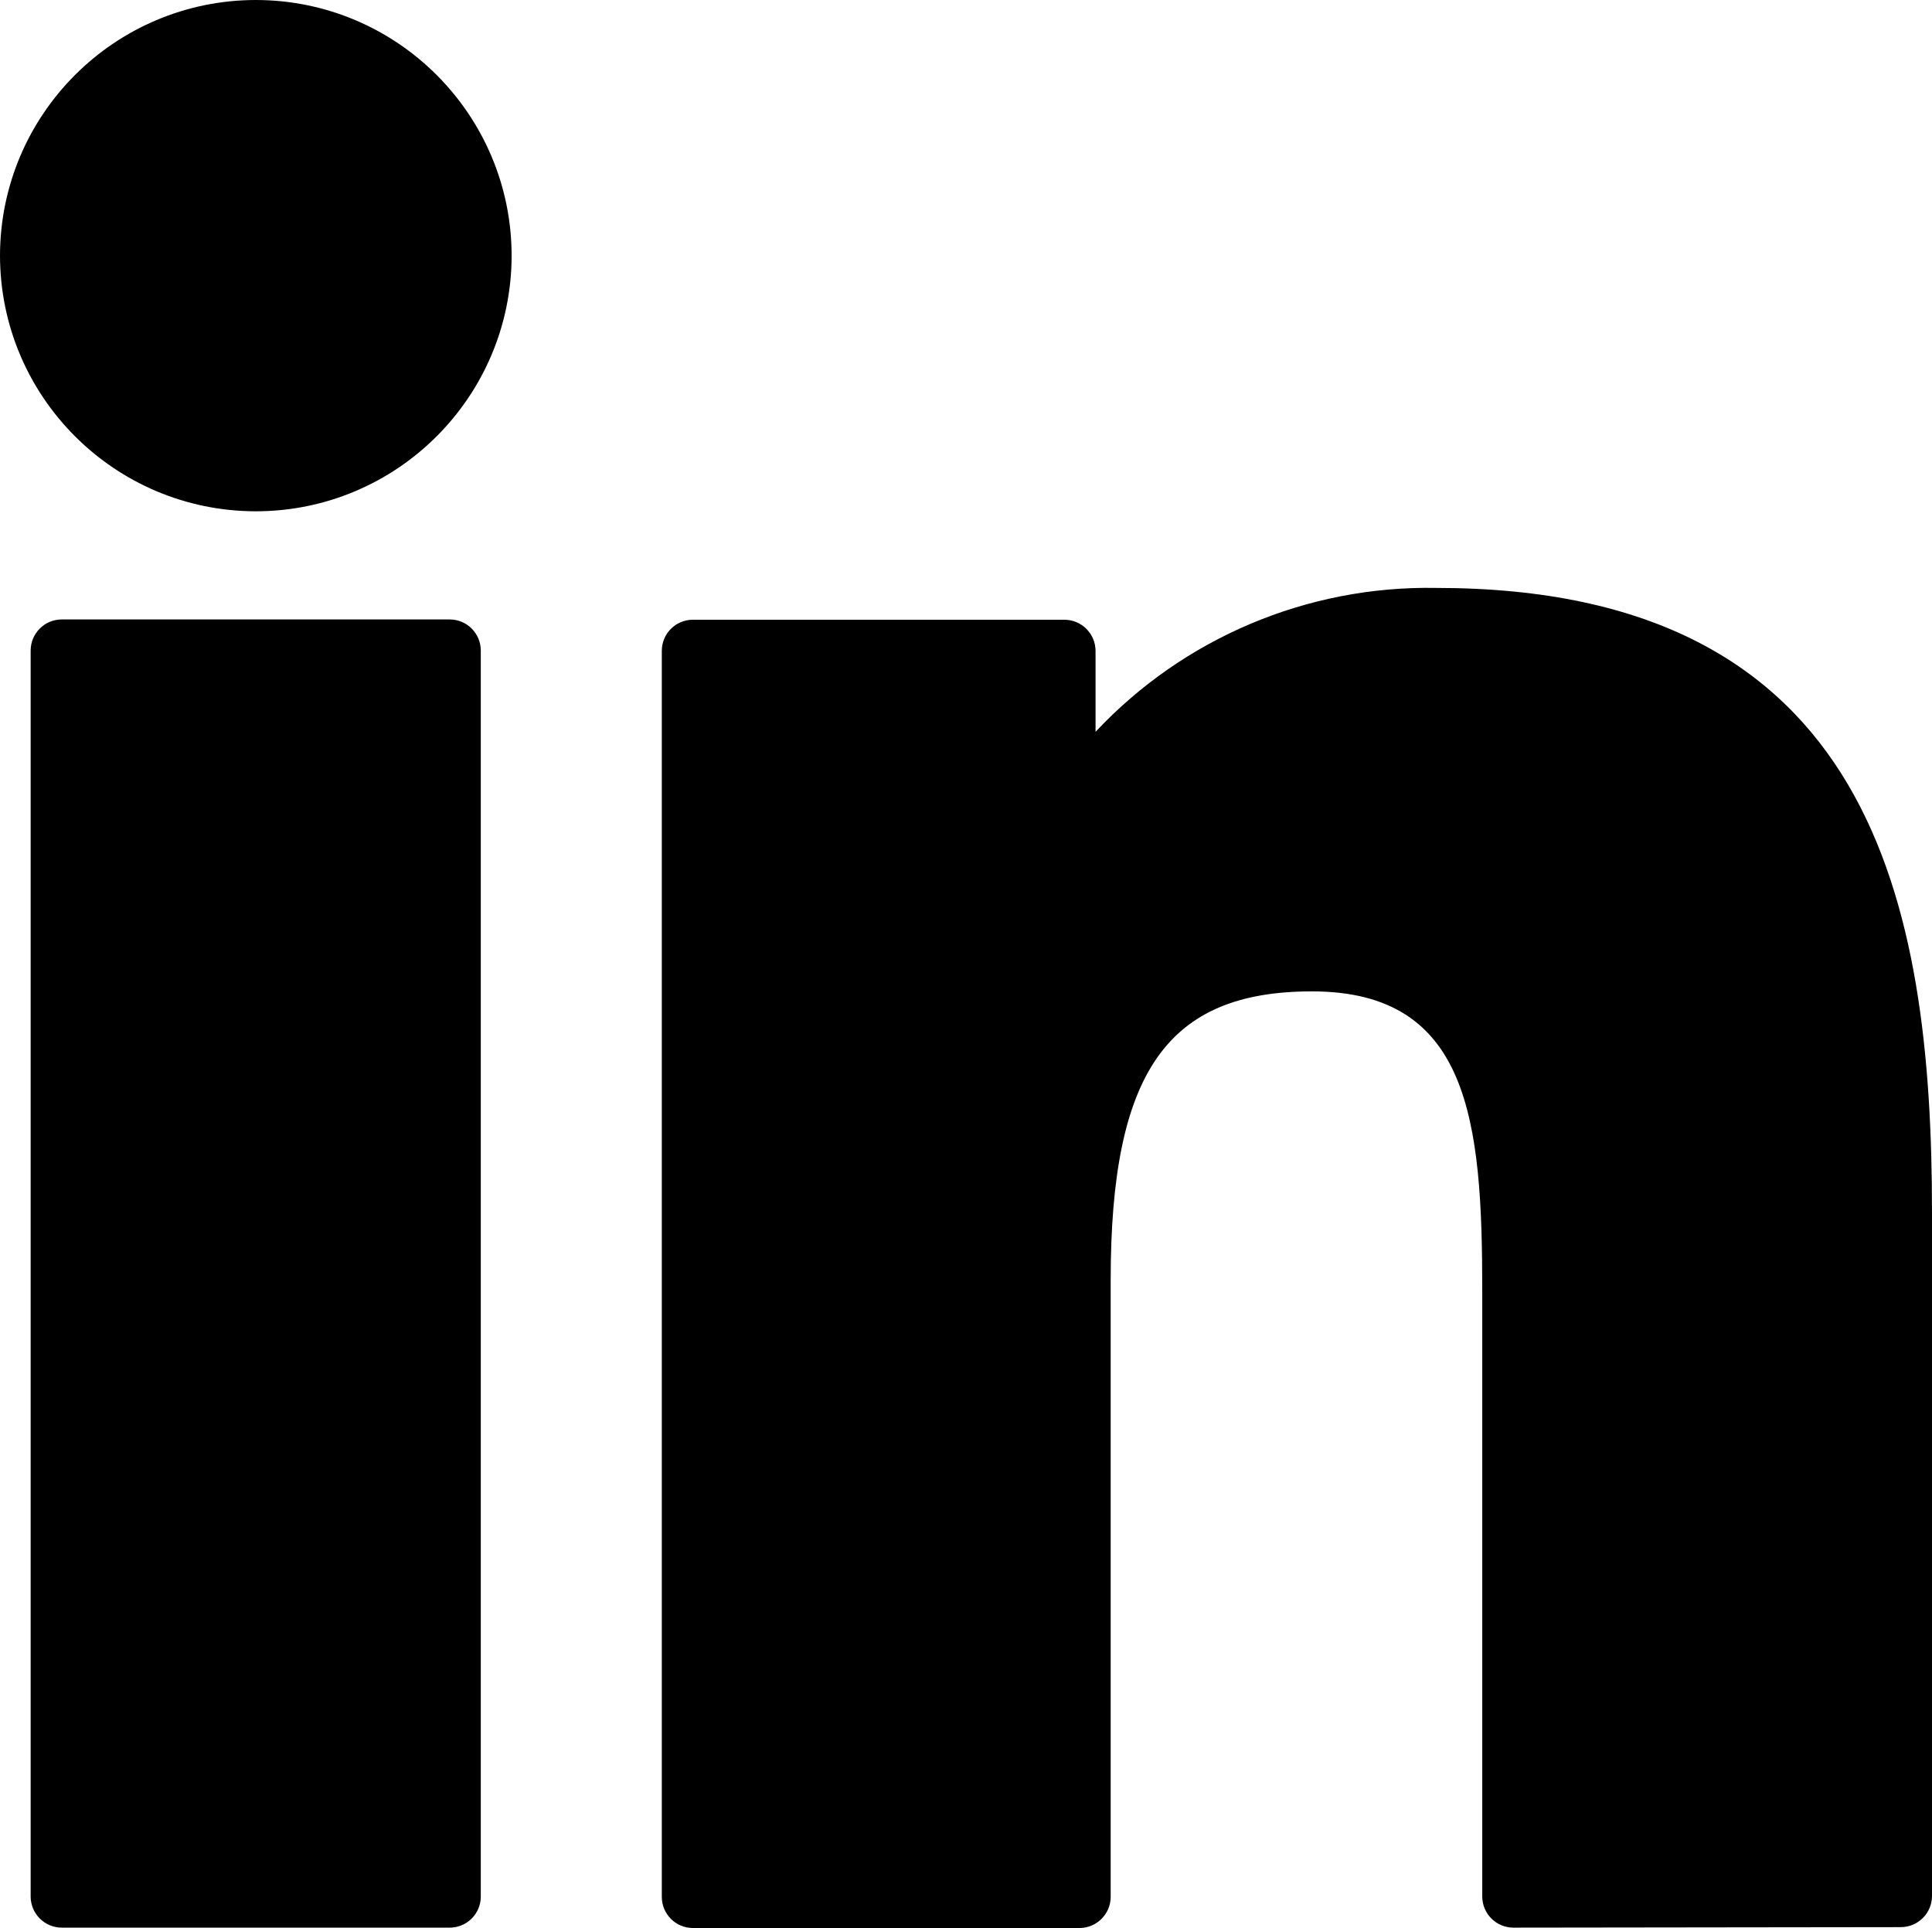
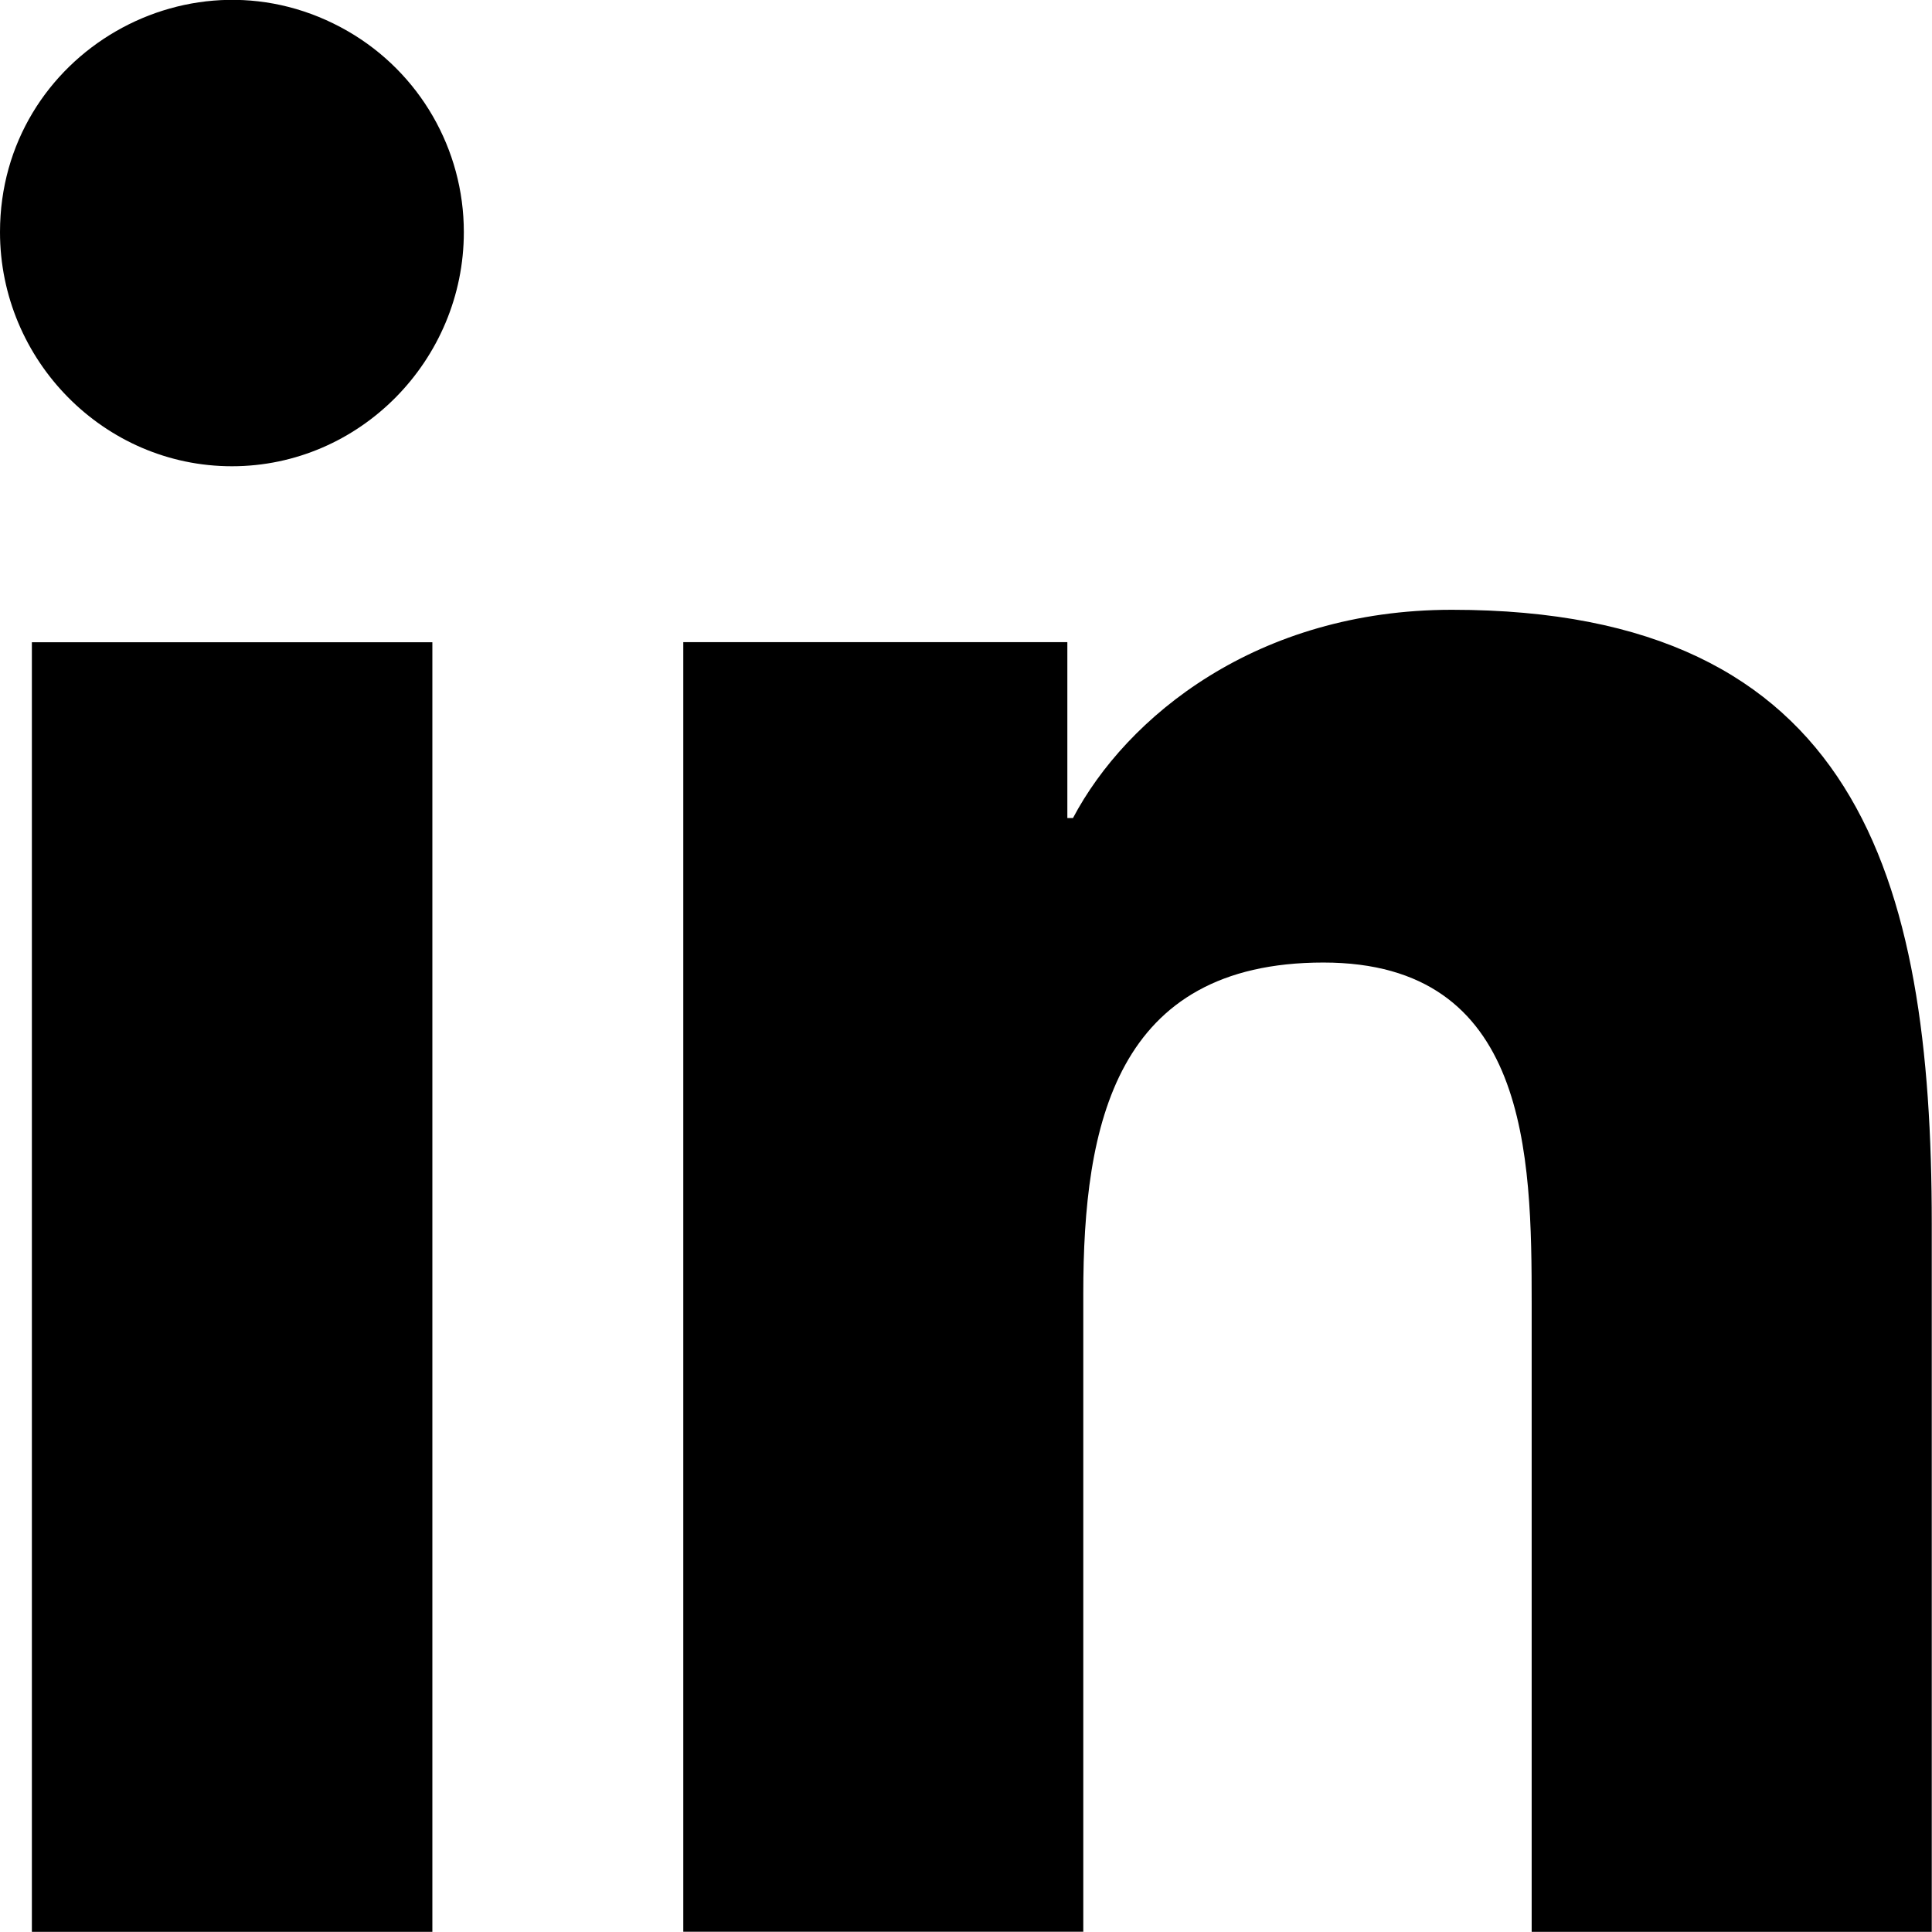
- <svg xmlns="http://www.w3.org/2000/svg" viewBox="0 0 20.044 20">
-   <path d="M15.7-6080a.323.323,0,0,1-.322-.324v-6.285c0-1.76-.131-3.105-1.767-3.105-1.5,0-2.088.839-2.088,2.994v6.4a.324.324,0,0,1-.324.324H7.188a.323.323,0,0,1-.322-.324v-12.926a.323.323,0,0,1,.322-.324h3.854a.324.324,0,0,1,.324.324v.839A4.728,4.728,0,0,1,14.9-6093.9c4.532,0,5.144,3.276,5.144,6.48v7.091a.324.324,0,0,1-.324.324ZM.642-6080a.323.323,0,0,1-.324-.323v-12.928a.323.323,0,0,1,.324-.322H4.666a.323.323,0,0,1,.322.322v12.928a.322.322,0,0,1-.322.323ZM0-6097.348A2.657,2.657,0,0,1,2.656-6100a2.656,2.656,0,0,1,2.652,2.652,2.656,2.656,0,0,1-2.652,2.653A2.657,2.657,0,0,1,0-6097.348Z" transform="translate(0 6100)" />
+ <svg xmlns="http://www.w3.org/2000/svg" viewBox="0 0 24 24">
+   <path d="M2.881 5.792c1.59 0 2.881-1.318 2.881-2.909 0-1.03-.549-1.98-1.44-2.495C2.4-.72 0 .665 0 2.883c0 1.591 1.29 2.909 2.881 2.909zm10.576 18.206v-7.933c0-2.089.397-4.108 2.983-4.108 2.55 0 2.587 2.383 2.587 4.242v7.799h4.97v-8.8c0-4.307-.926-7.623-5.961-7.623-2.42 0-4.043 1.329-4.707 2.587h-.07V7.977H8.488v16.02h4.97zm-8.086 0V7.978H.396v16.02h4.975z" />
</svg>
